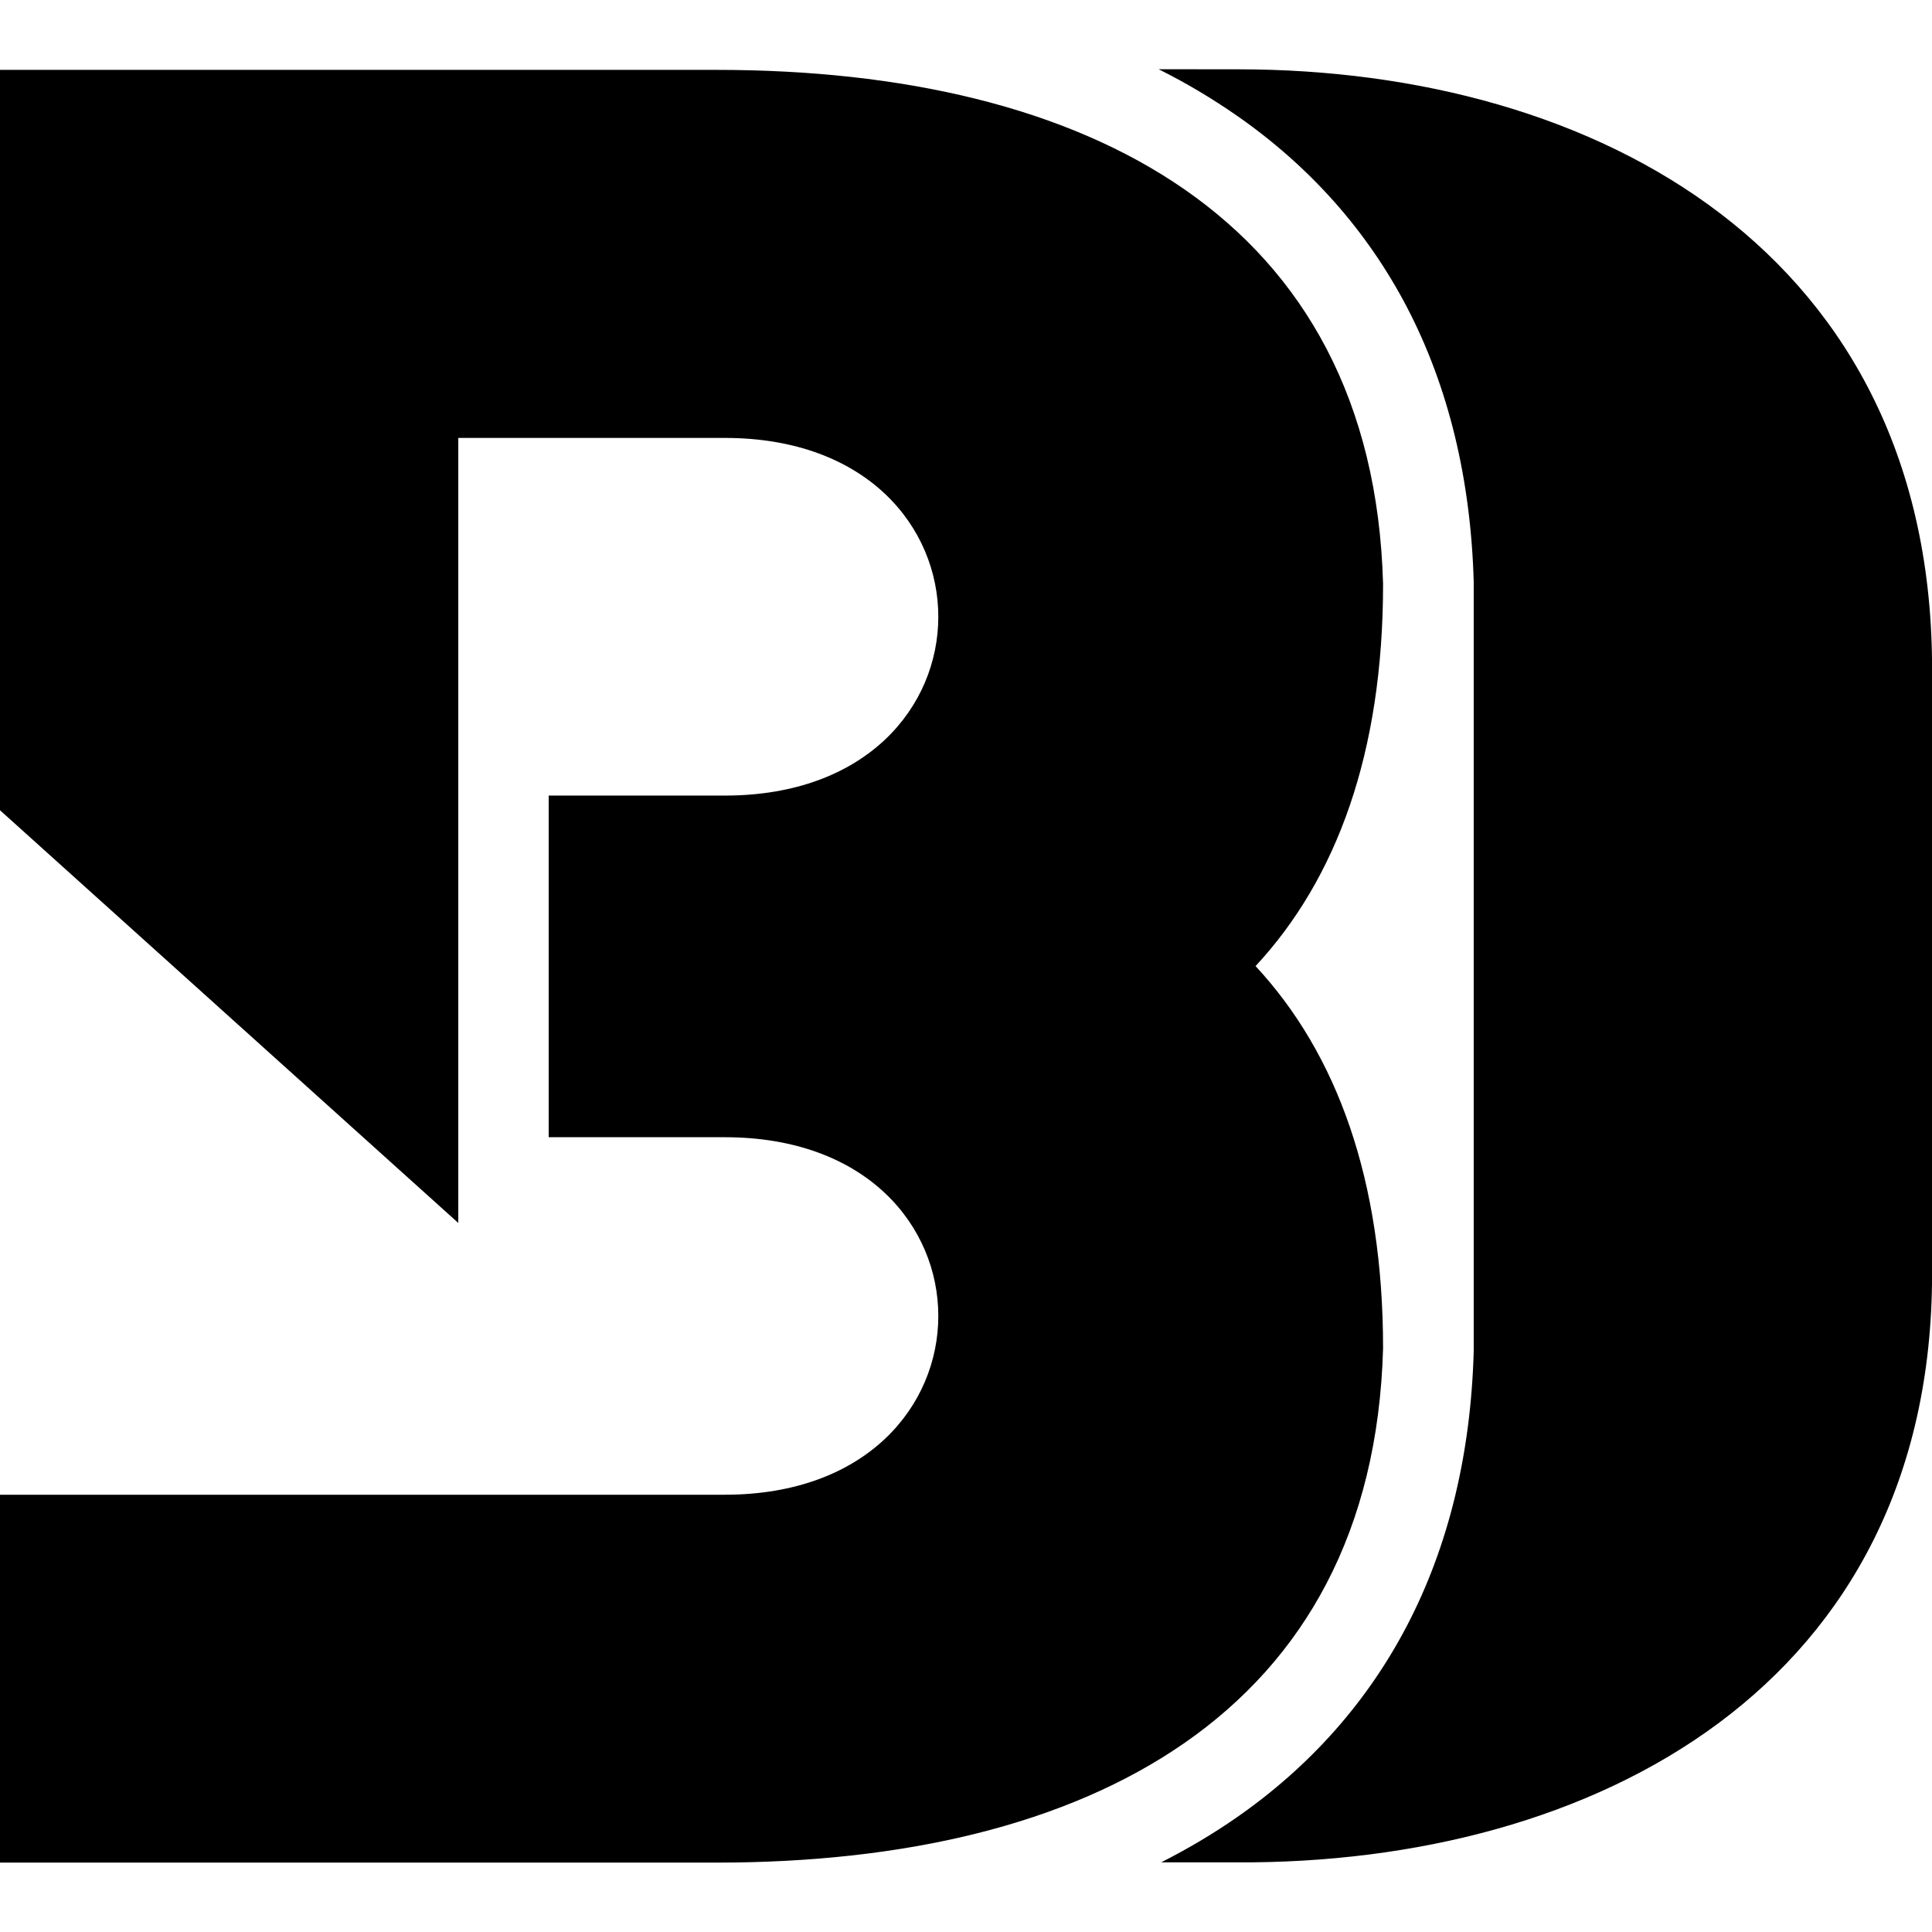
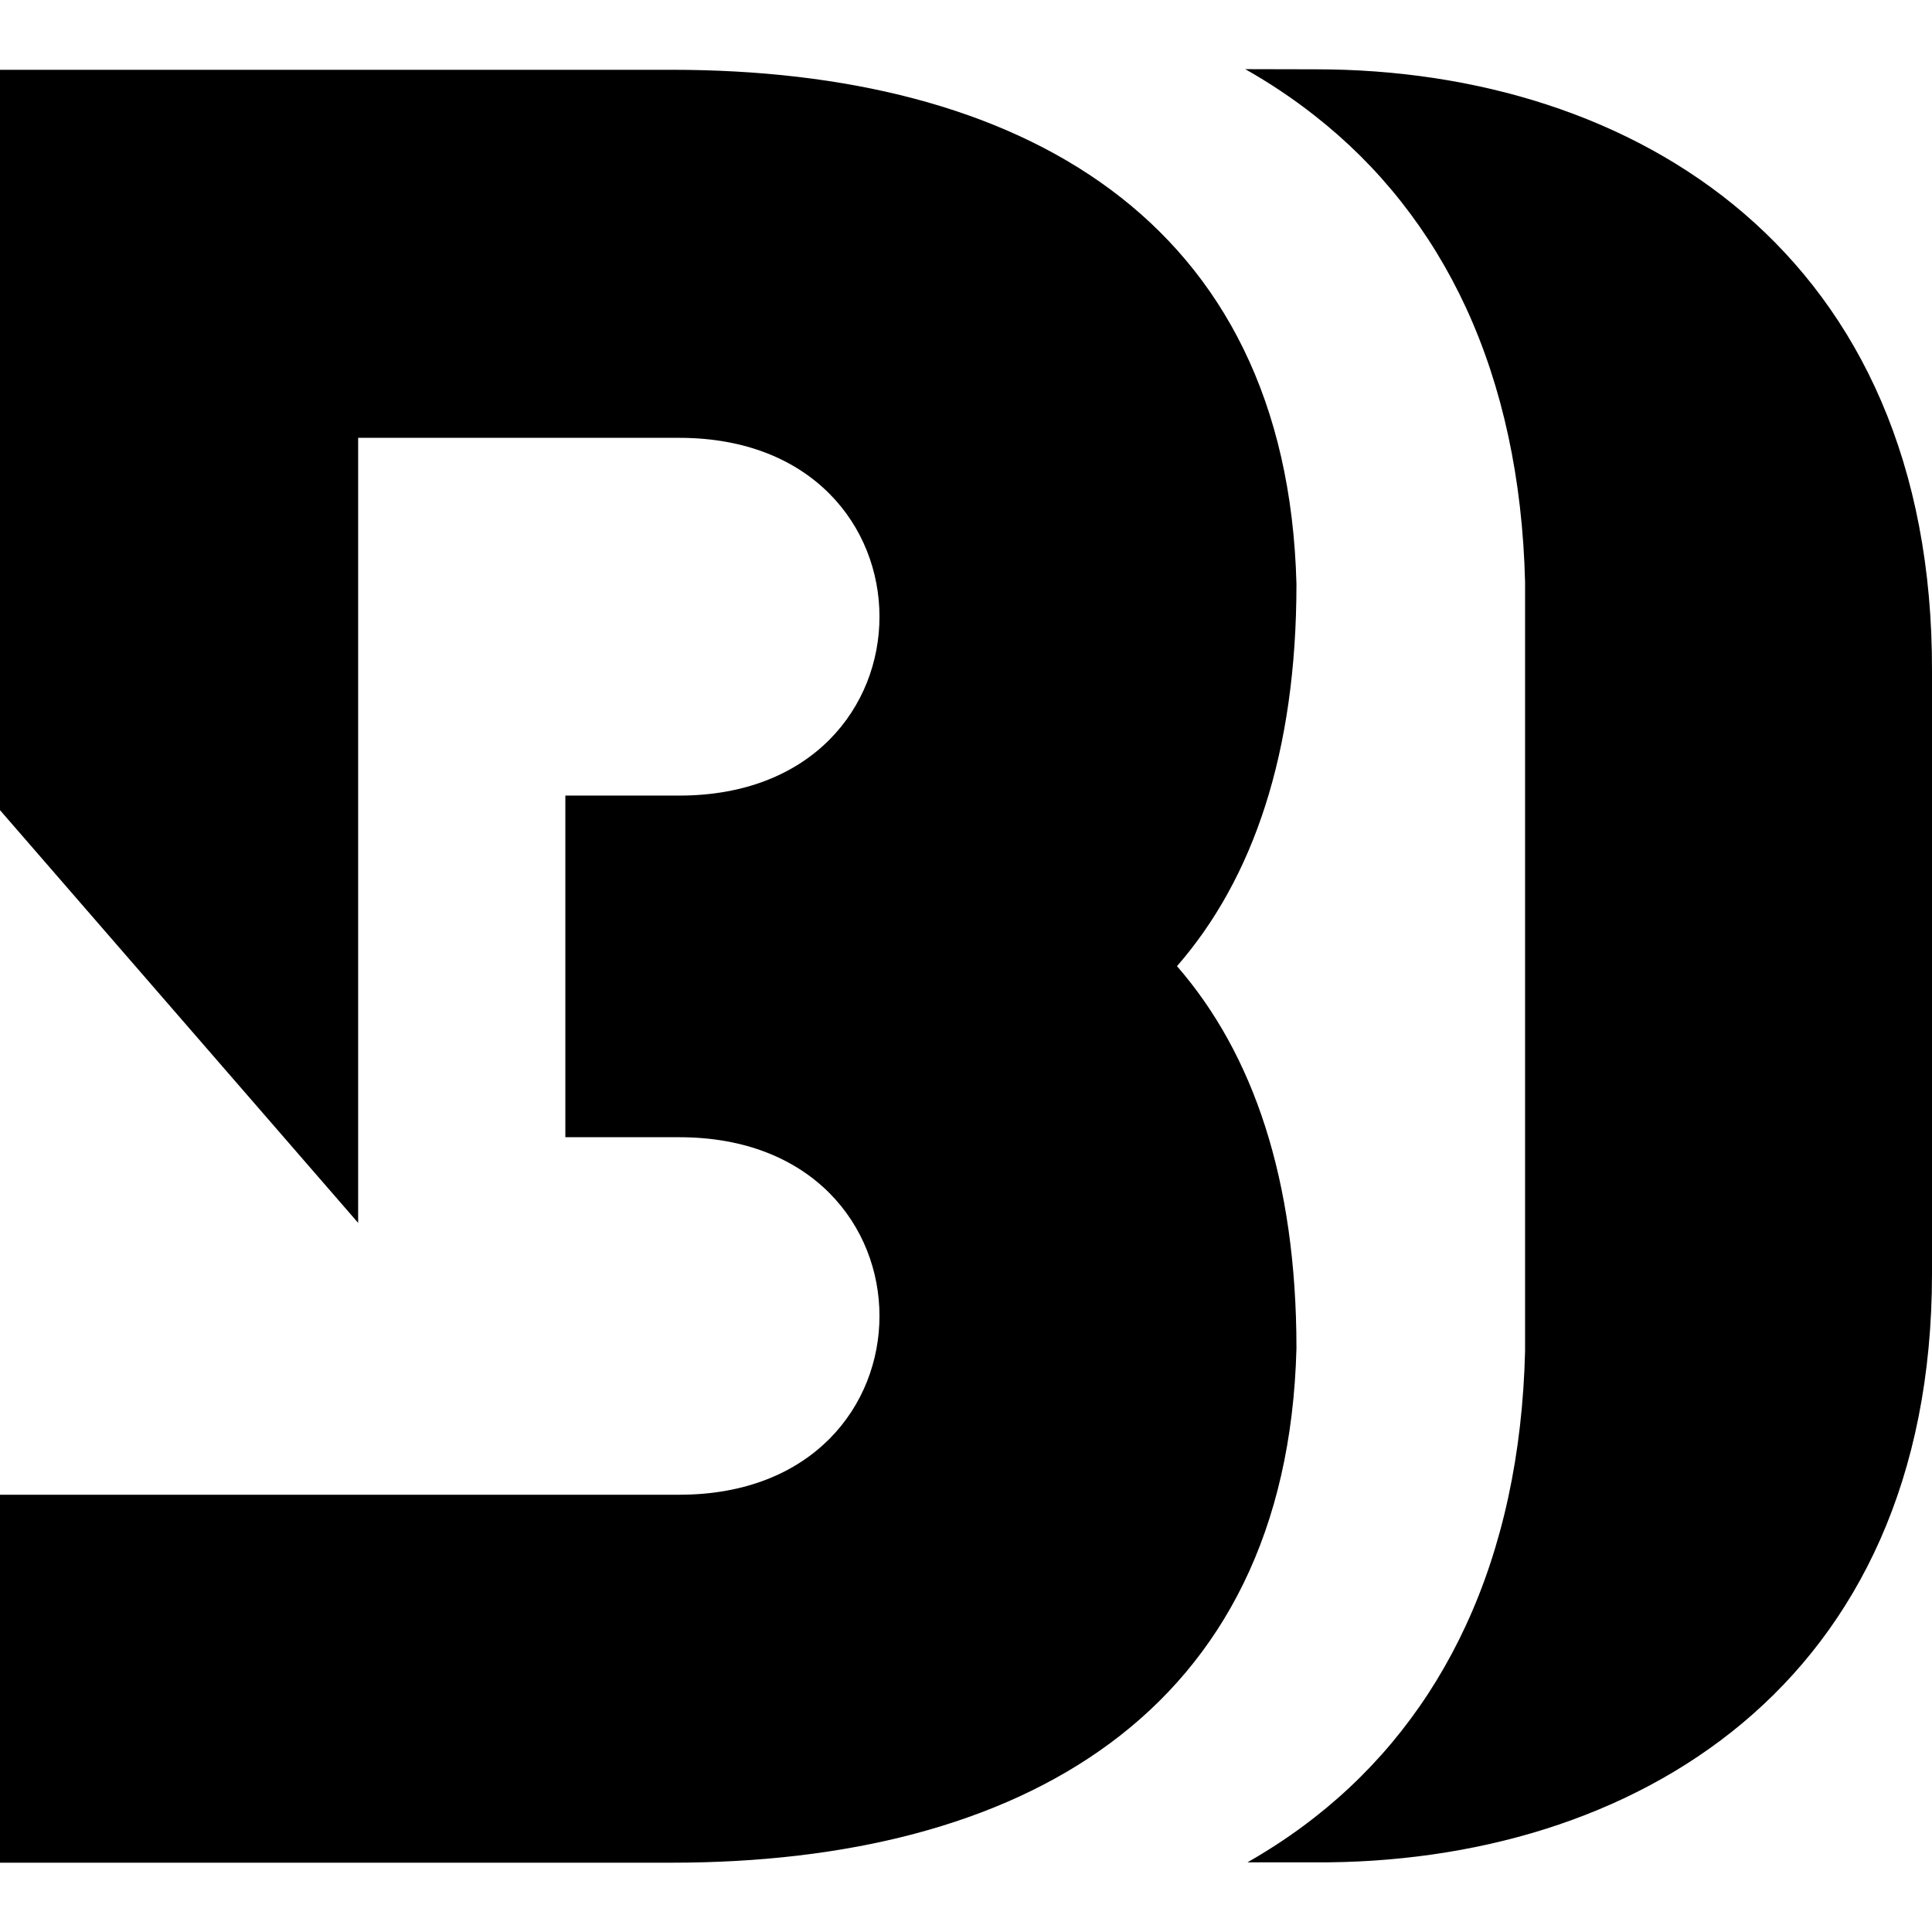
<svg xmlns="http://www.w3.org/2000/svg" width="24" height="24" viewBox="0 0 24 24">
-   <path fill="black" d="m 14.393,0.86 c 0.343,0.171 0.665,0.364 0.965,0.572 0.911,0.632 1.625,1.436 2.121,2.387 0.514,0.987 0.792,2.133 0.828,3.408 v 0.016 0.016 9.494 0.016 0.016 c -0.035,1.275 -0.313,2.421 -0.828,3.408 -0.496,0.951 -1.209,1.754 -2.121,2.387 -0.291,0.202 -0.603,0.387 -0.934,0.555 h 0.934 c 4.459,0.024 8.643,-2.204 8.643,-7.314 V 8.354 C 24.024,3.143 19.84,0.861 15.381,0.861 Z M 0,0.868 v 9.197 l 5.693,5.127 V 5.44 h 3.311 c 3.536,0 3.536,4.443 0,4.443 H 6.816 v 4.244 H 9.004 c 3.536,0 3.536,4.441 0,4.441 H 0 v 4.57 h 8.904 c 4.589,0 8.151,-1.837 8.277,-6.389 0,-2.095 -0.574,-3.66 -1.584,-4.748 1.01,-1.087 1.584,-2.652 1.584,-4.746 C 17.057,2.704 13.495,0.868 8.904,0.868 Z" />
+   <path fill="black" d="M 15.469 0.859 C 15.773 1.031 16.06 1.223 16.326 1.432 C 17.135 2.064 17.769 2.868 18.209 3.818 C 18.665 4.805 18.913 5.951 18.945 7.227 L 18.945 7.242 L 18.945 7.26 L 18.945 16.754 L 18.945 16.77 L 18.945 16.785 C 18.914 18.06 18.666 19.207 18.209 20.193 C 17.769 21.144 17.136 21.948 16.326 22.58 C 16.068 22.782 15.79 22.967 15.496 23.135 L 16.326 23.135 C 20.286 23.159 24 20.93 24 15.82 L 24 8.354 C 24.022 3.143 20.305 0.861 16.346 0.861 L 15.469 0.859 z M 0 0.867 L 0 10.064 L 4.449 15.191 L 4.449 5.439 L 8.439 5.439 C 11.754 5.439 11.754 9.883 8.439 9.883 L 7.023 9.883 L 7.023 14.127 L 8.439 14.127 C 11.754 14.127 11.754 18.568 8.439 18.568 L 0 18.568 L 0 23.139 L 8.346 23.139 C 12.648 23.139 15.987 21.302 16.105 16.75 C 16.105 14.655 15.568 13.09 14.621 12.002 C 15.568 10.915 16.105 9.35 16.105 7.256 C 15.988 2.704 12.649 0.867 8.346 0.867 L 0 0.867 z" />
</svg>
